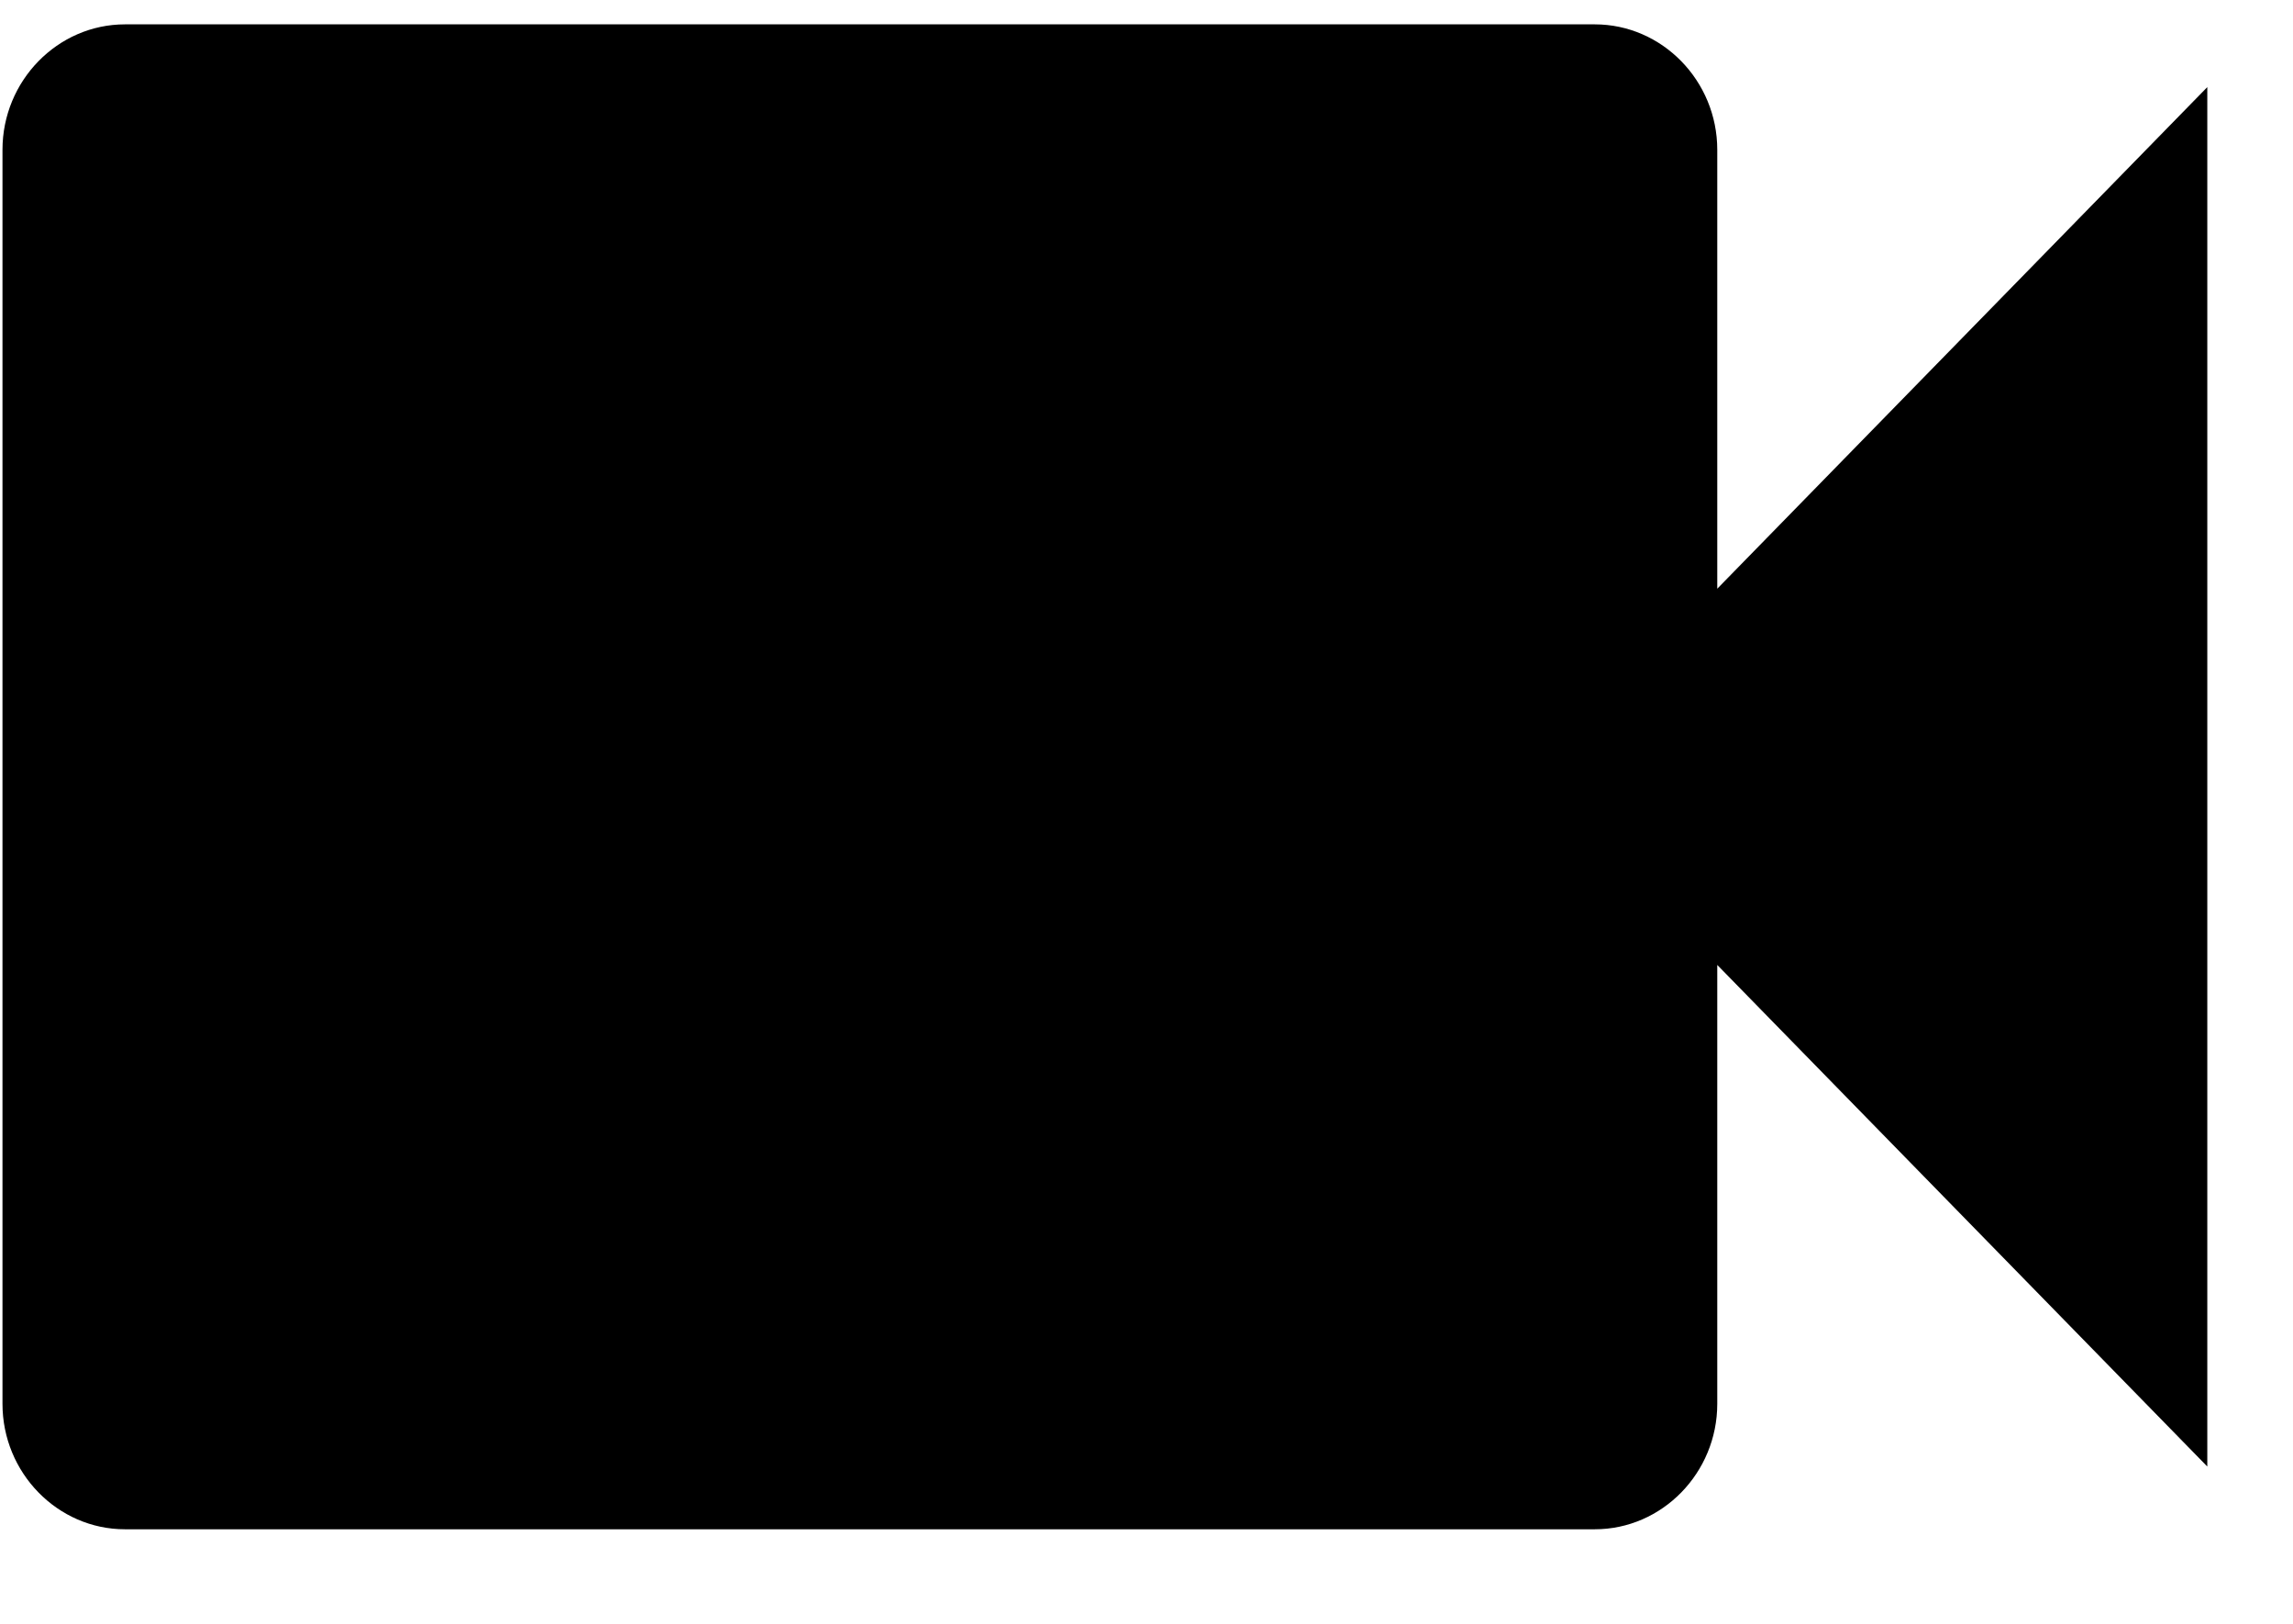
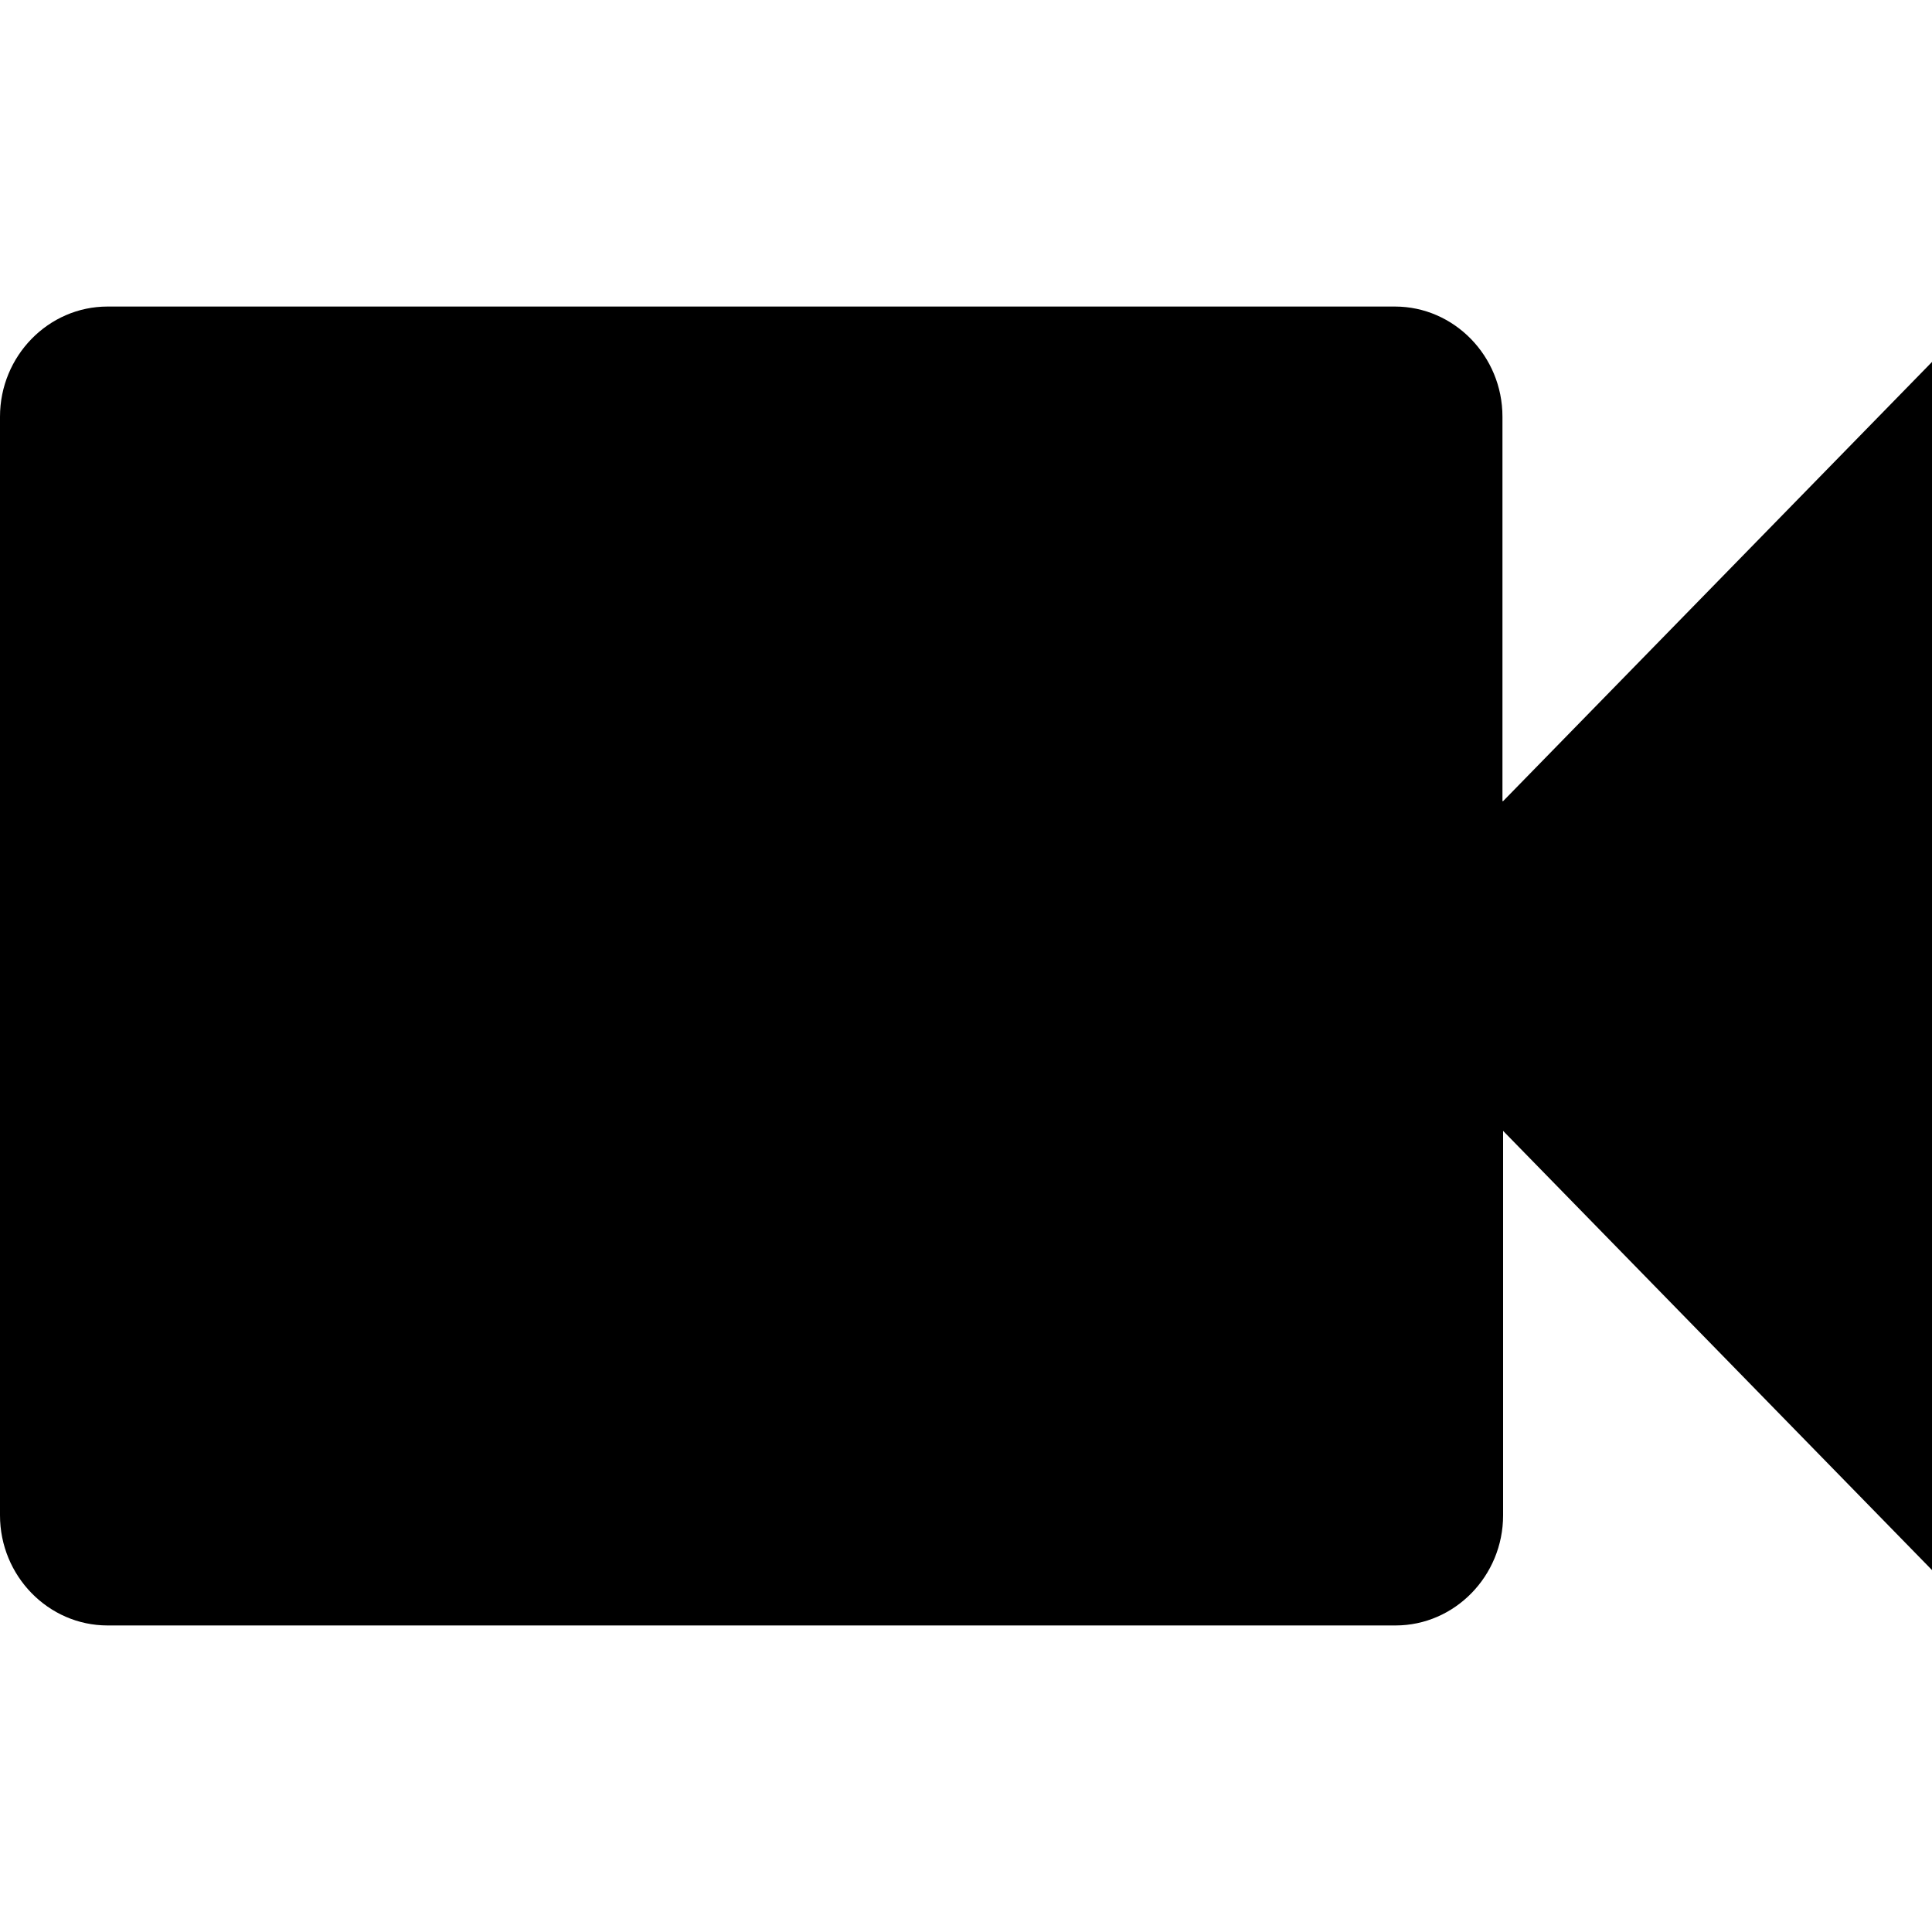
- <svg xmlns="http://www.w3.org/2000/svg" width="24" height="17" viewBox="0 0 24 17" fill="none">
-   <path d="M17.974 6.163V1.568C17.974 0.846 17.397 0.255 16.692 0.255H1.308C0.603 0.255 0.026 0.846 0.026 1.568V14.697C0.026 15.419 0.603 16.01 1.308 16.01H16.692C17.397 16.01 17.974 15.419 17.974 14.697V10.102L23.103 15.353V0.912L17.974 6.163Z" fill="black" />
+ <svg xmlns="http://www.w3.org/2000/svg" id="_이어_1" viewBox="0 0 30 30">
+   <path d="M23.33,12.44V6.47c0-.94-.75-1.71-1.67-1.71H1.67c-.92,0-1.67,.77-1.67,1.71V23.53c0,.94,.75,1.71,1.67,1.71H21.67c.92,0,1.67-.77,1.67-1.71v-5.97l6.67,6.83V5.61l-6.67,6.83Z" />
</svg>
